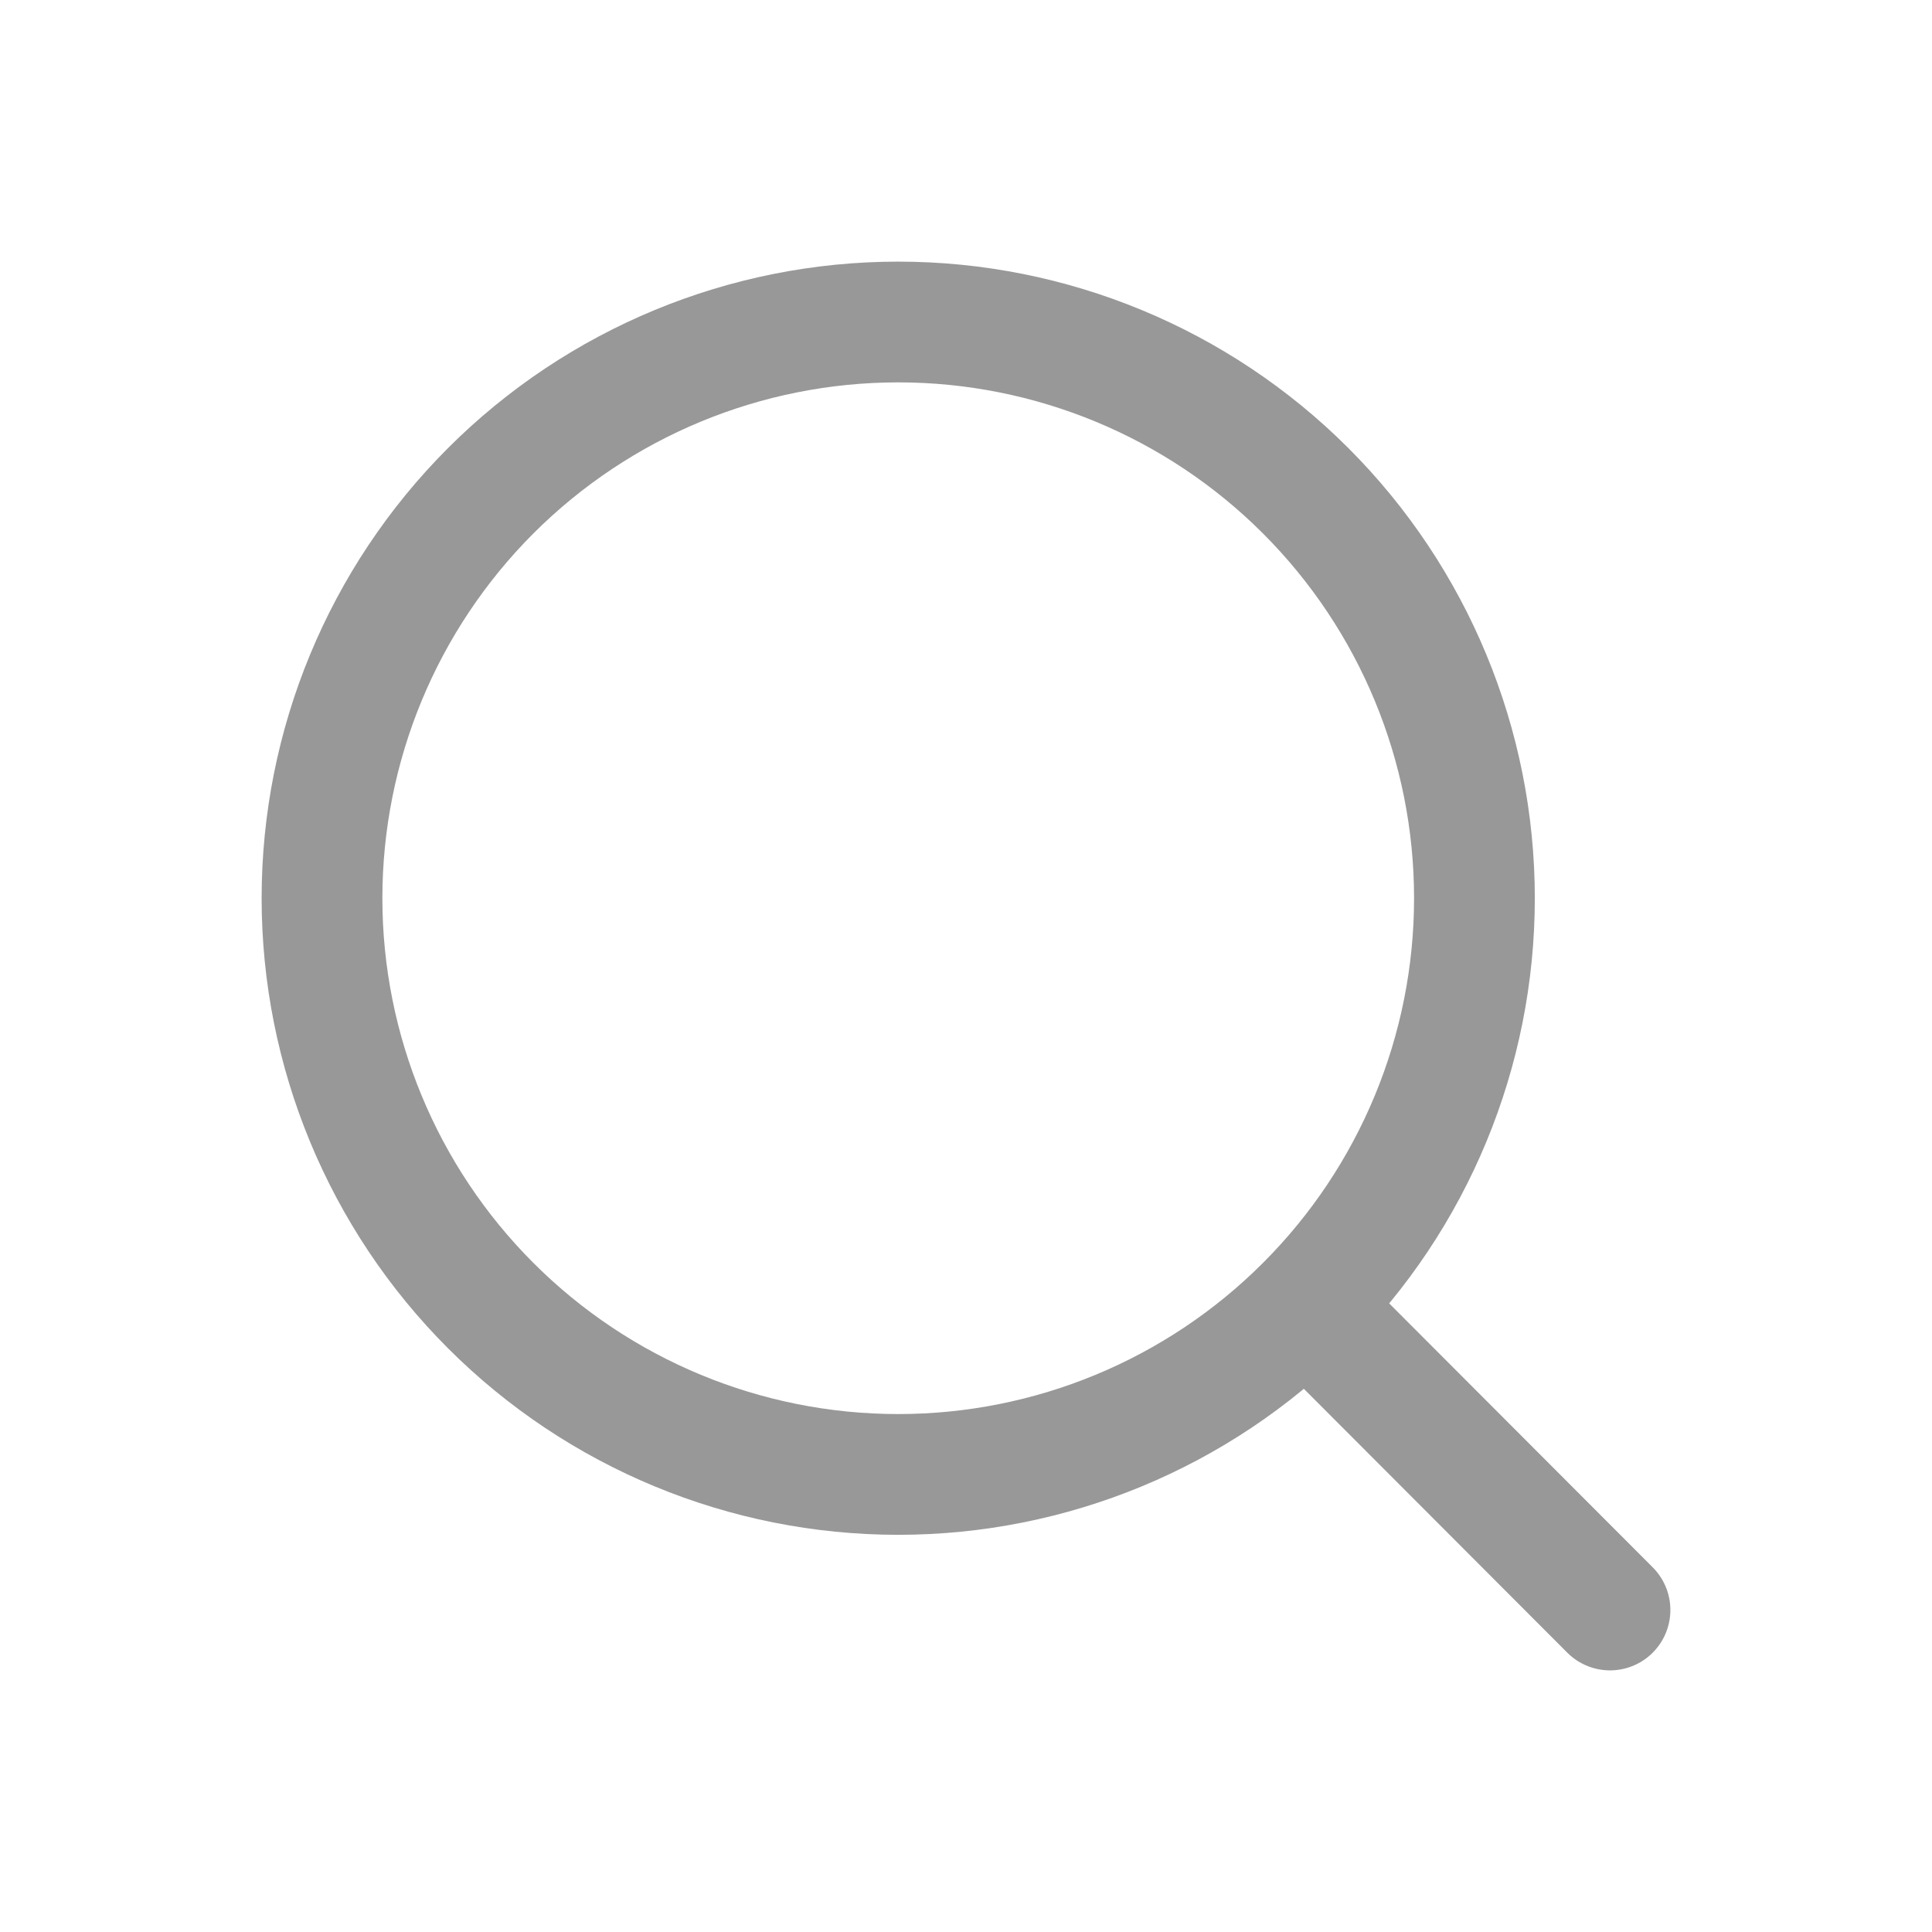
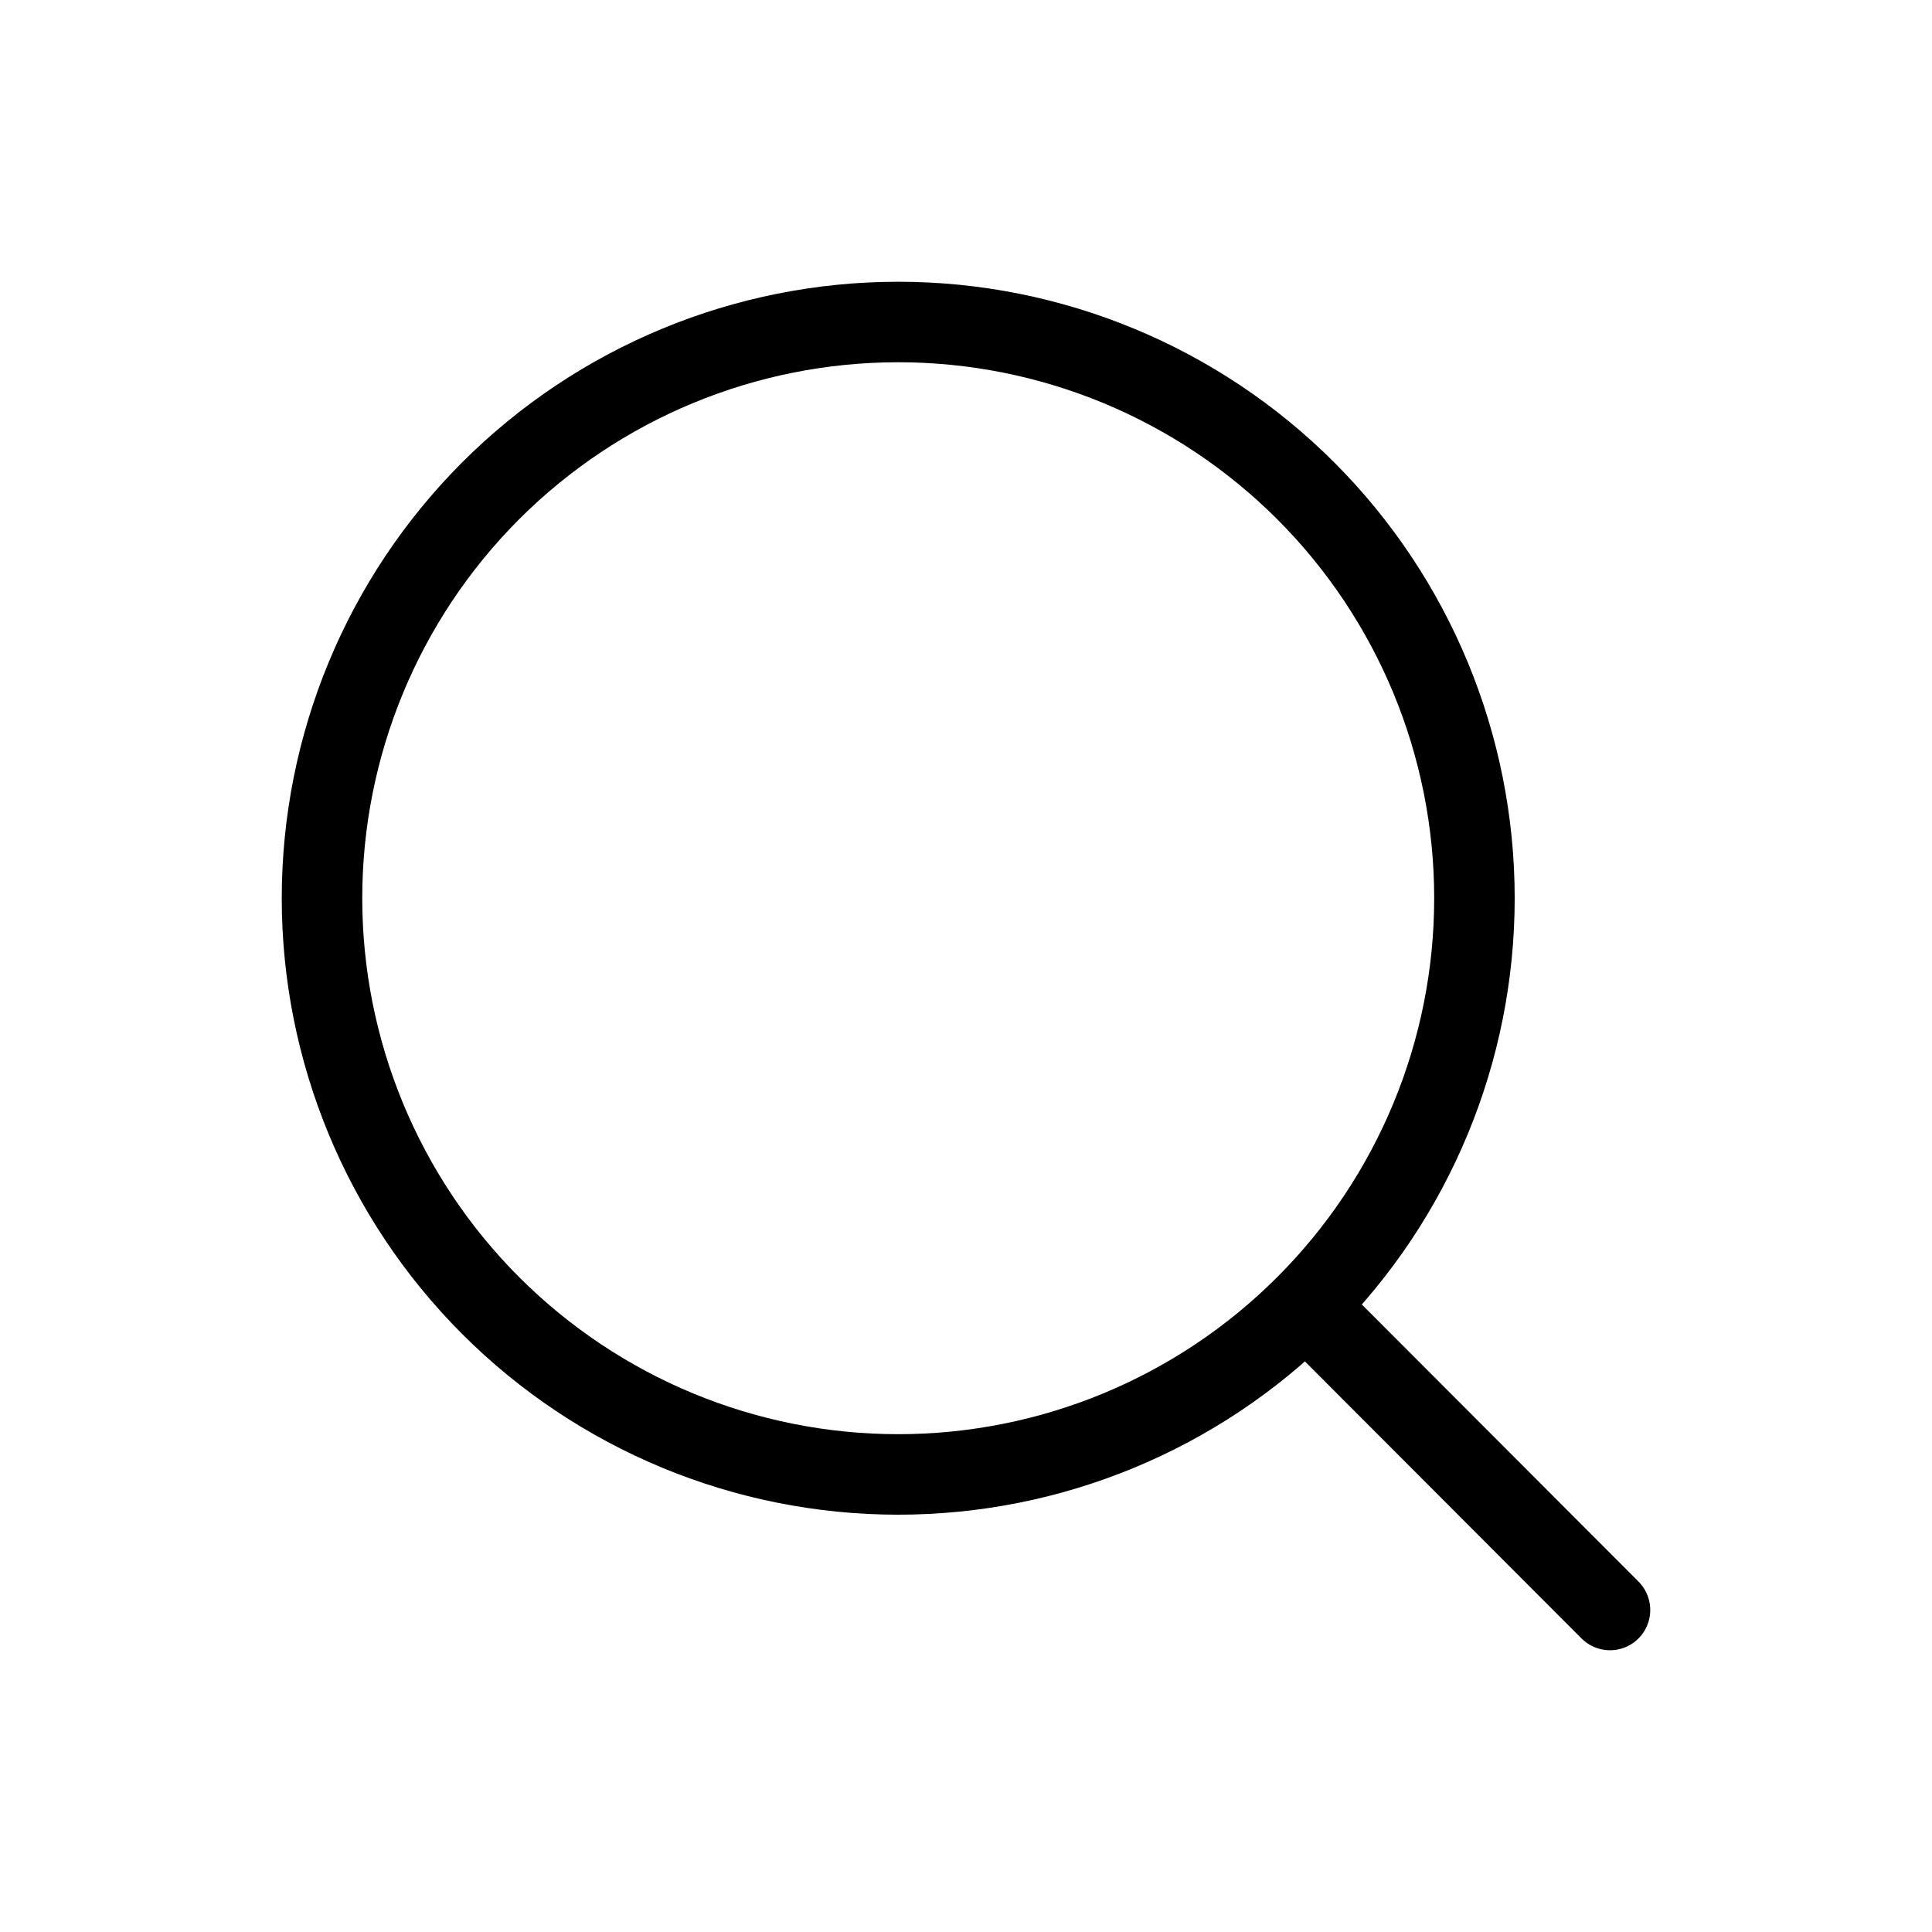
- <svg xmlns="http://www.w3.org/2000/svg" width="24" height="24" viewBox="0 0 24 24" fill="none">
-   <path d="M20 20L16.222 16.216M18.316 11.158C18.316 13.056 17.562 14.877 16.219 16.219C14.877 17.562 13.056 18.316 11.158 18.316C9.259 18.316 7.439 17.562 6.096 16.219C4.754 14.877 4 13.056 4 11.158C4 9.259 4.754 7.439 6.096 6.096C7.439 4.754 9.259 4 11.158 4C13.056 4 14.877 4.754 16.219 6.096C17.562 7.439 18.316 9.259 18.316 11.158V11.158Z" stroke="#989898" stroke-width="1.5" stroke-linecap="round" />
+ <svg xmlns="http://www.w3.org/2000/svg" viewBox="0 0 24 24" fill="none">
+   <path d="M20 20L16.222 16.216M18.316 11.158C18.316 13.056 17.562 14.877 16.219 16.219C14.877 17.562 13.056 18.316 11.158 18.316C9.259 18.316 7.439 17.562 6.096 16.219C4.754 14.877 4 13.056 4 11.158C4 9.259 4.754 7.439 6.096 6.096C7.439 4.754 9.259 4 11.158 4C13.056 4 14.877 4.754 16.219 6.096C17.562 7.439 18.316 9.259 18.316 11.158V11.158Z" stroke="currentColor" stroke-linecap="round" />
</svg>
